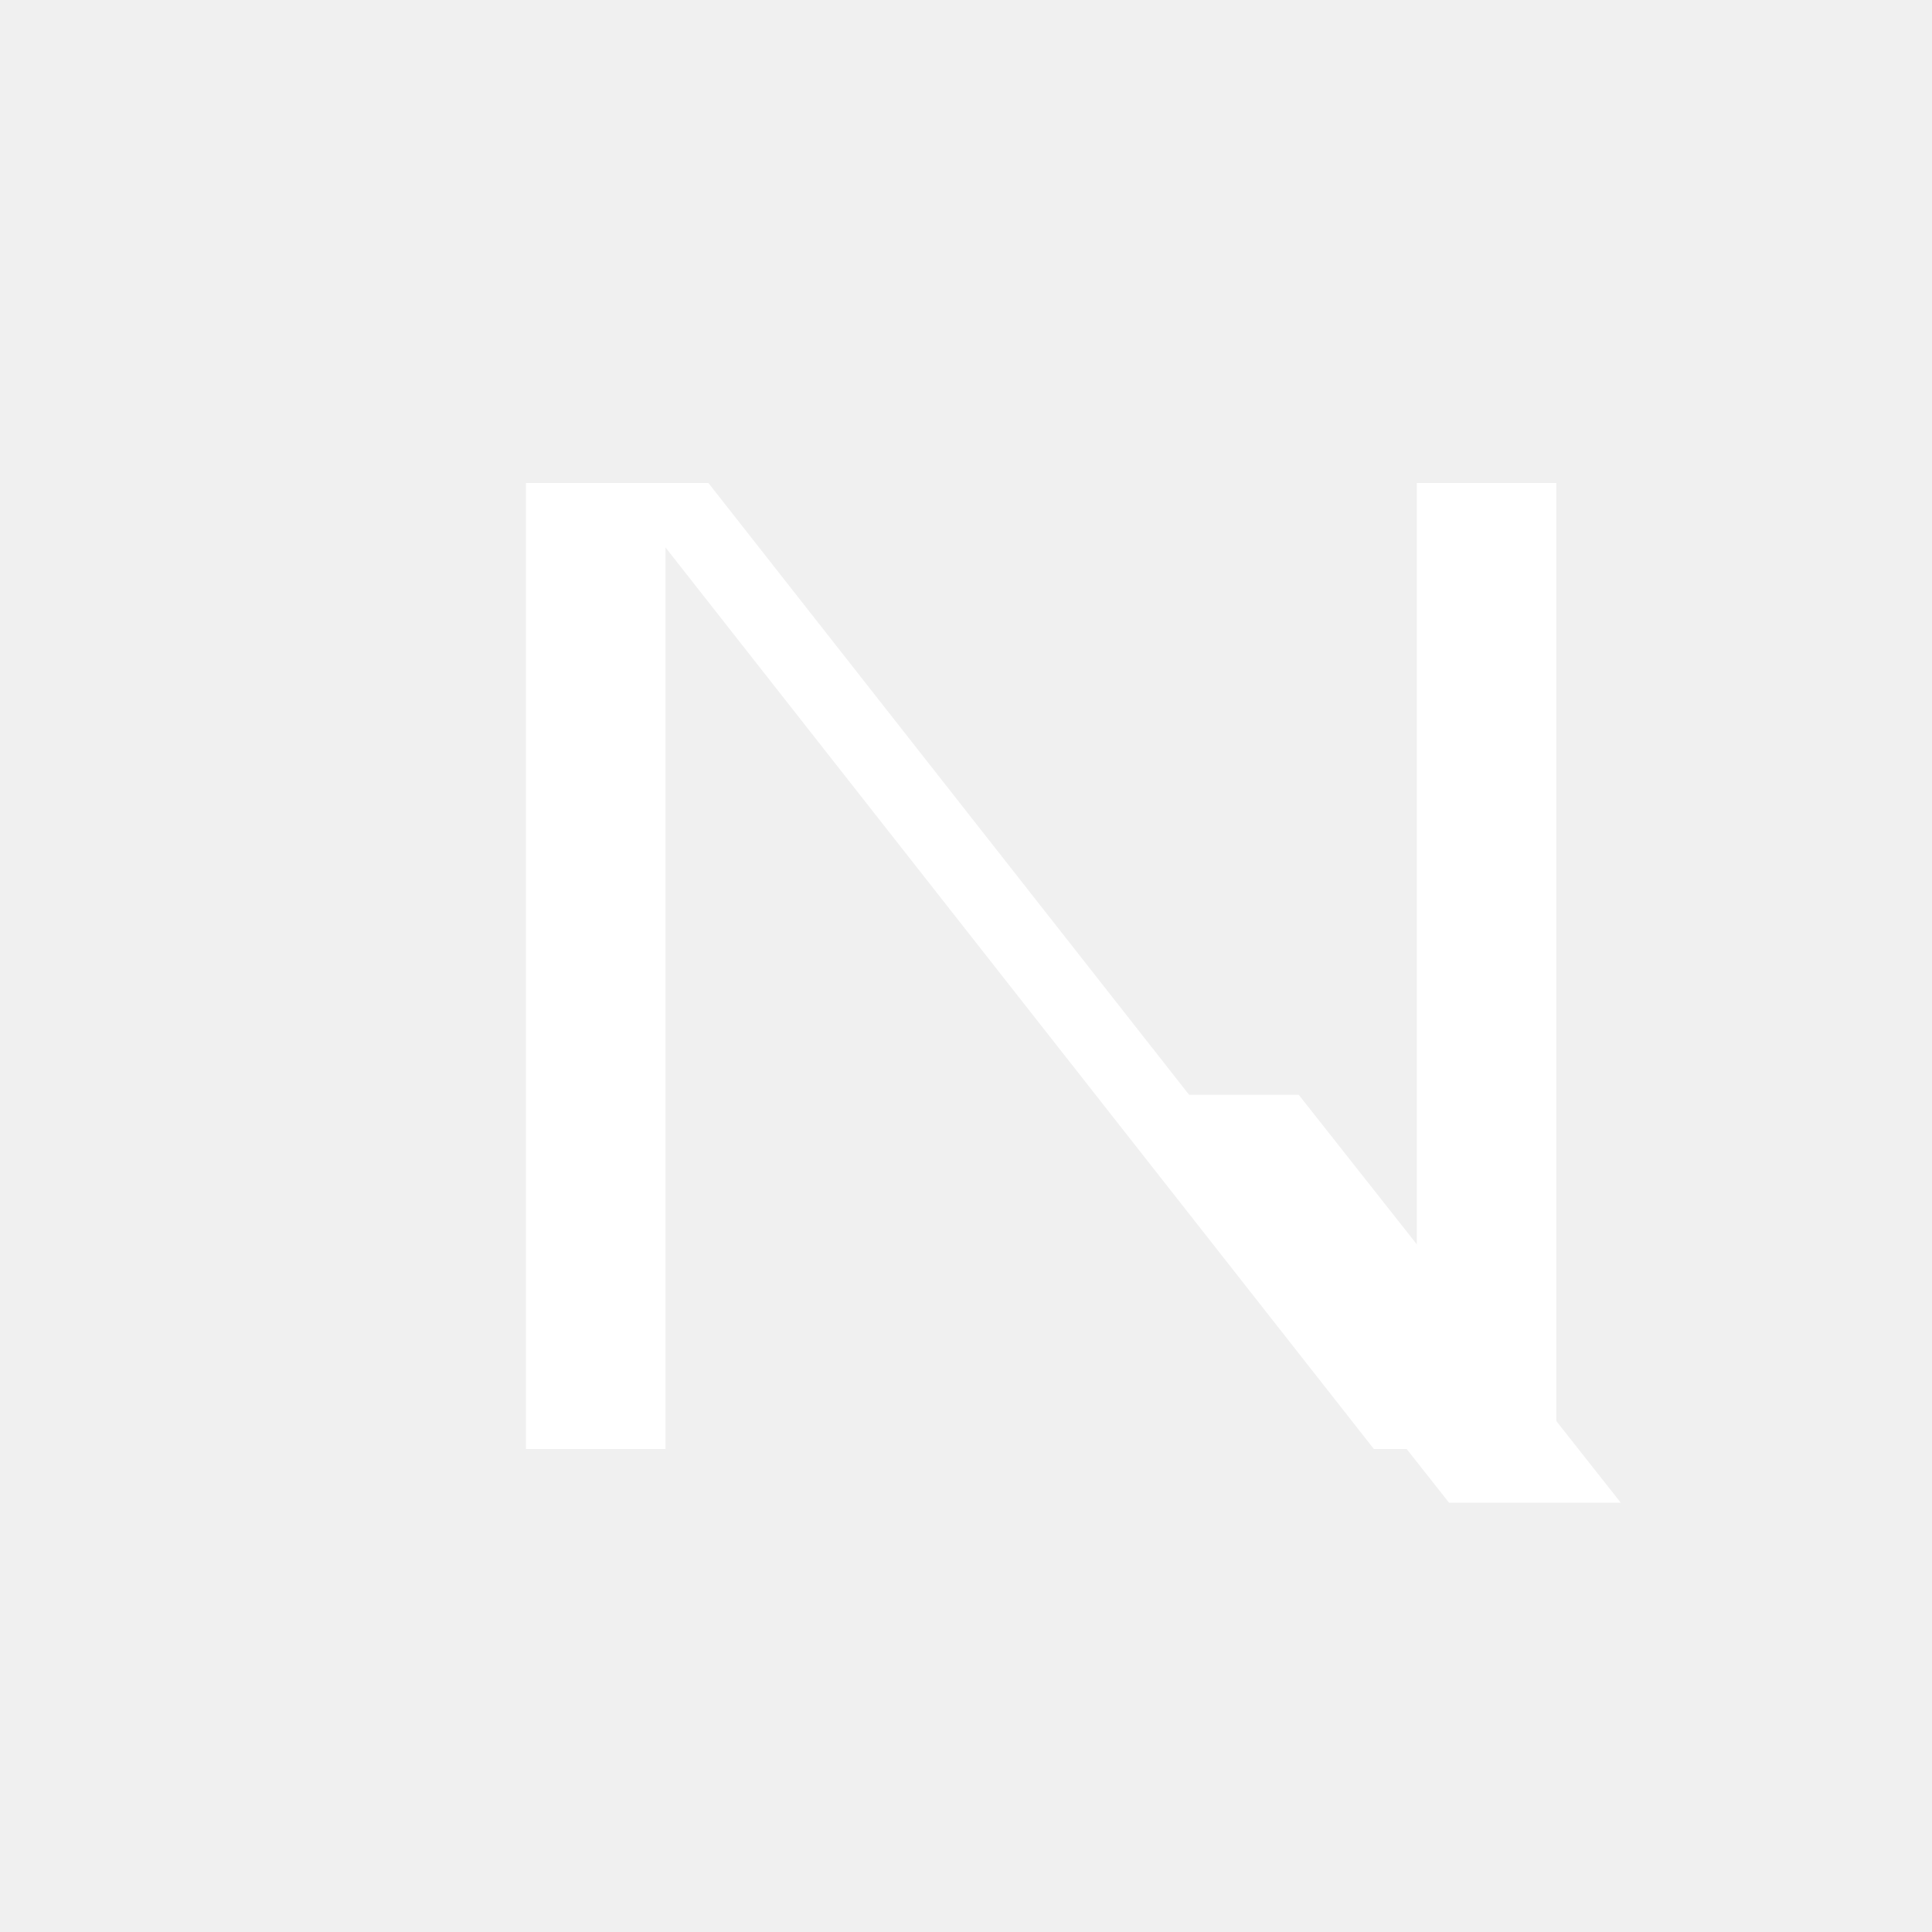
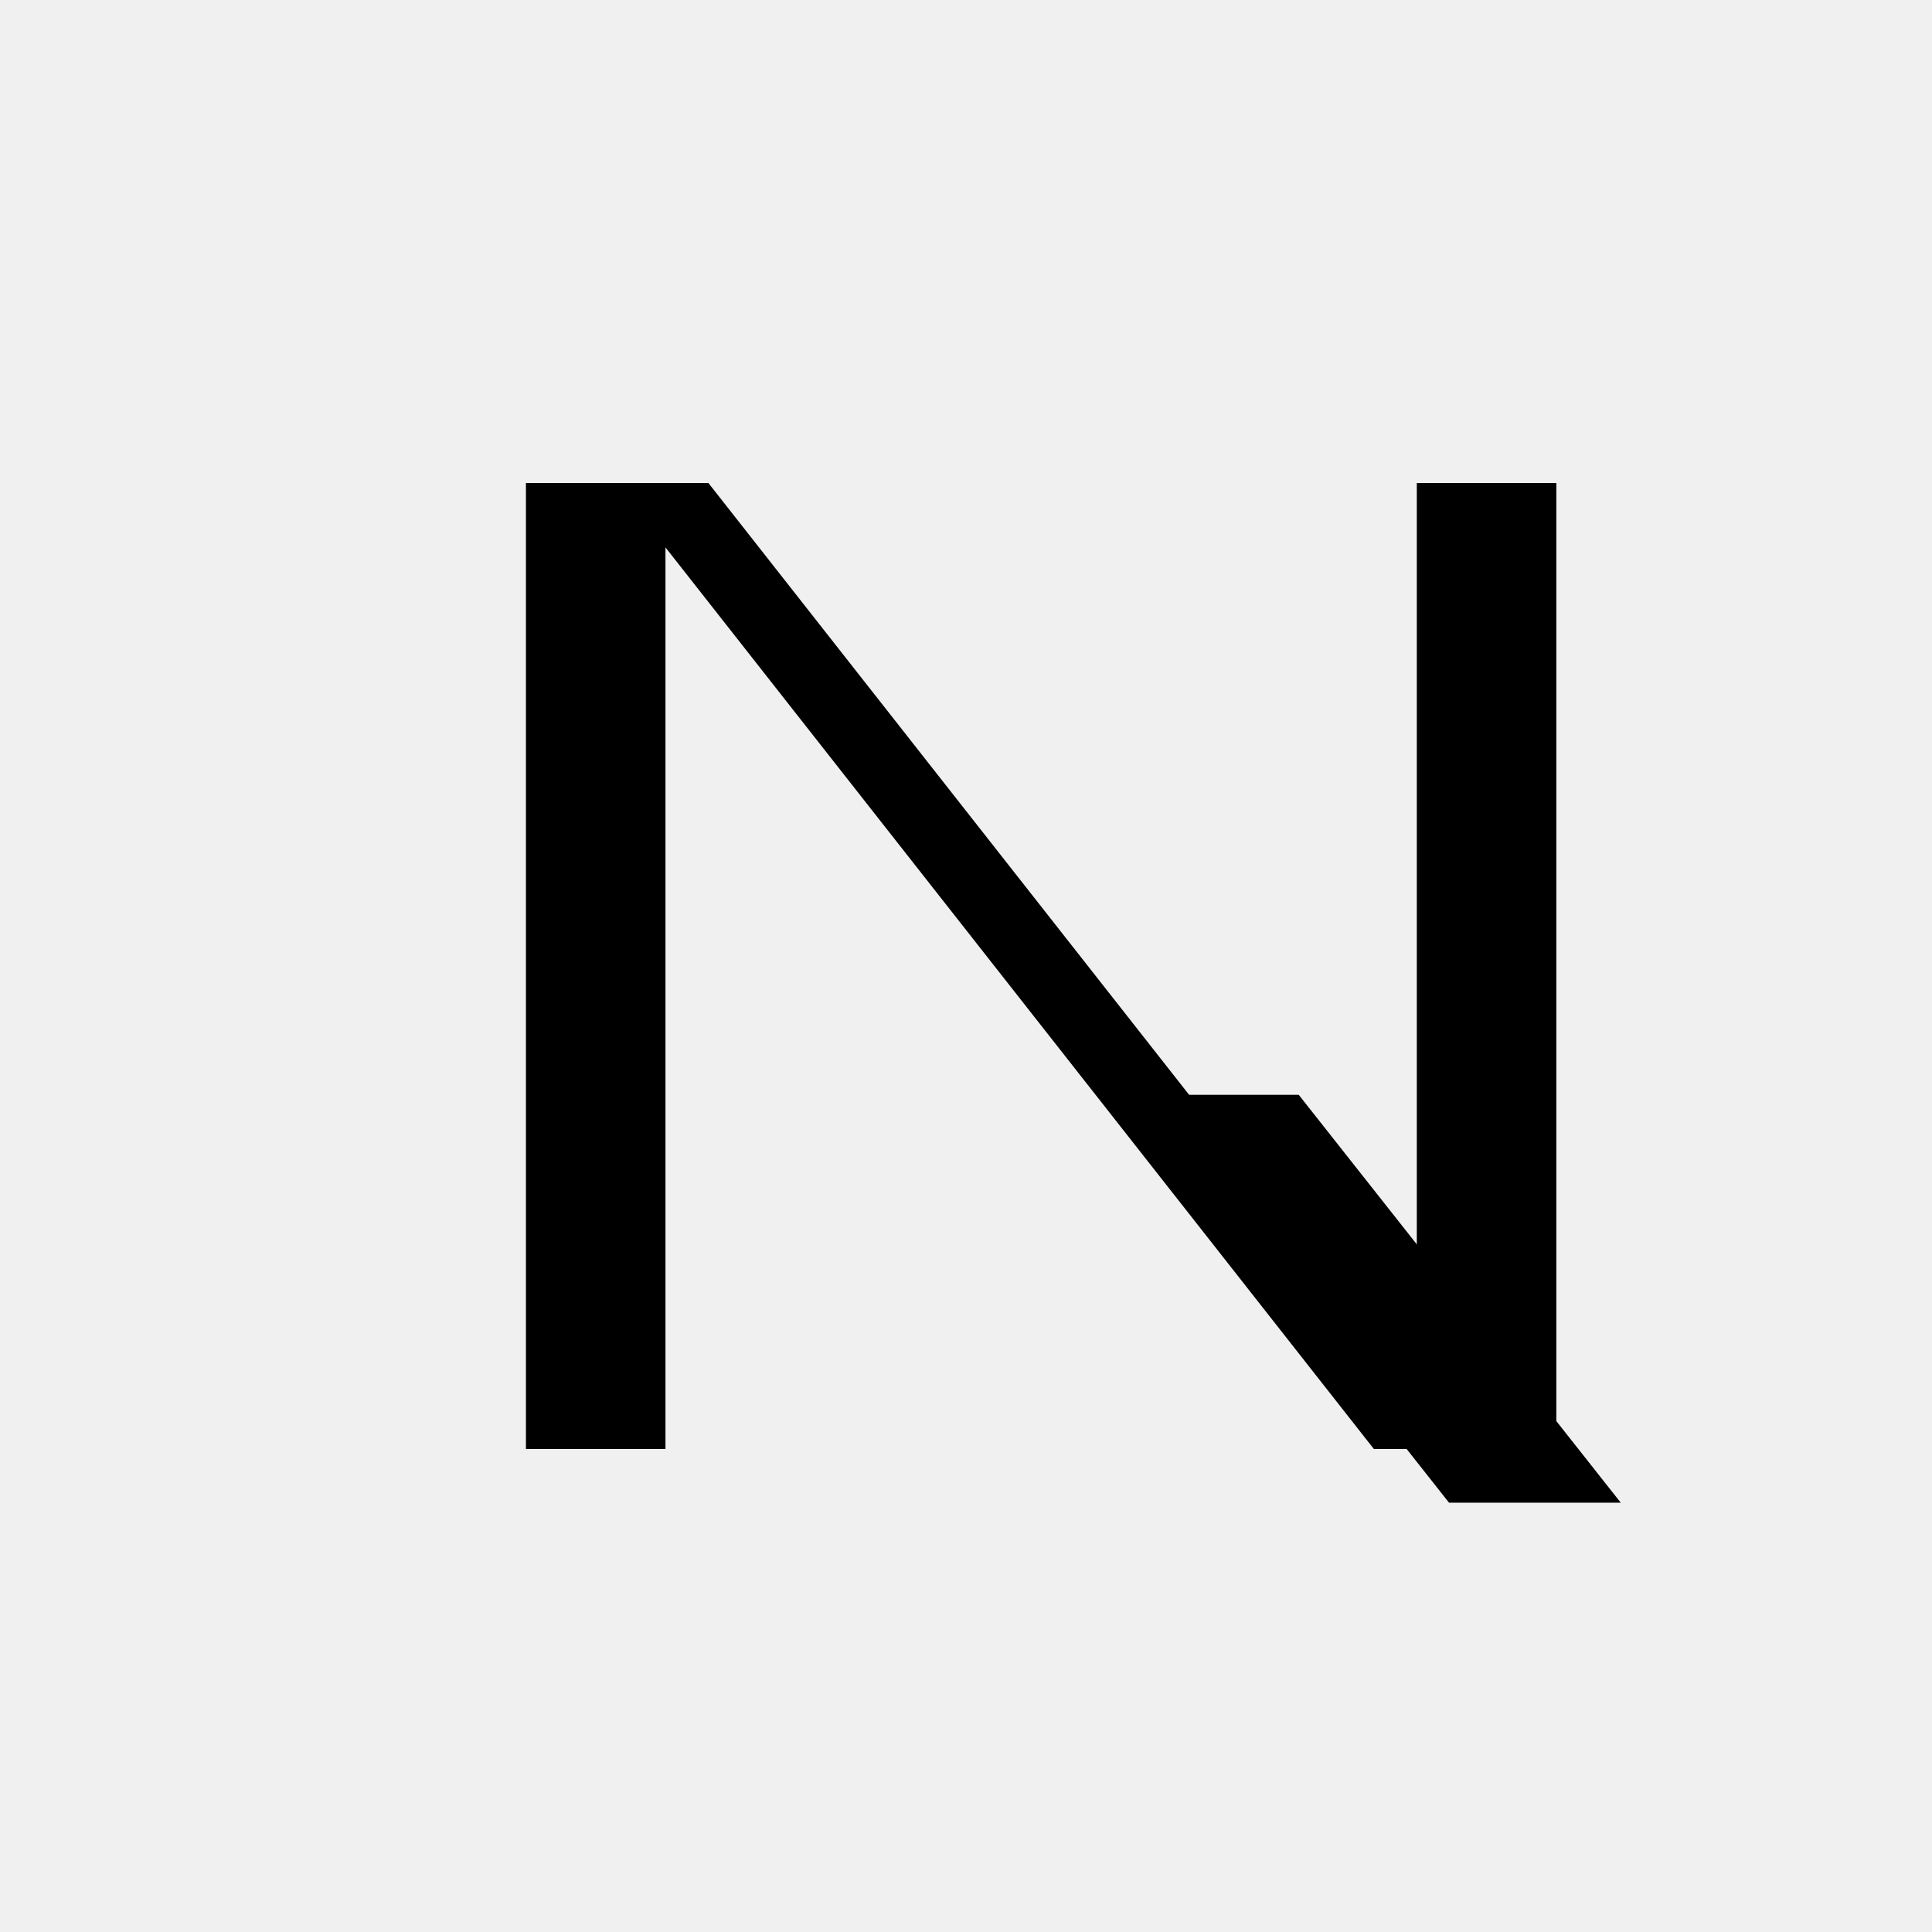
<svg xmlns="http://www.w3.org/2000/svg" viewBox="0 0 180 180" role="img" aria-labelledby="title">
-   <path fill="#fff" d="M49 45h17l66 84V45h13v90h-17L62 51v84H49z" />
-   <path fill="#fff" d="M105 102h16l30 38h-16z" />
+   <path fill="currentColor" d="M49 45h17l66 84V45h13v90h-17L62 51v84H49z" />
+   <path fill="currentColor" d="M105 102h16l30 38h-16z" />
</svg>
